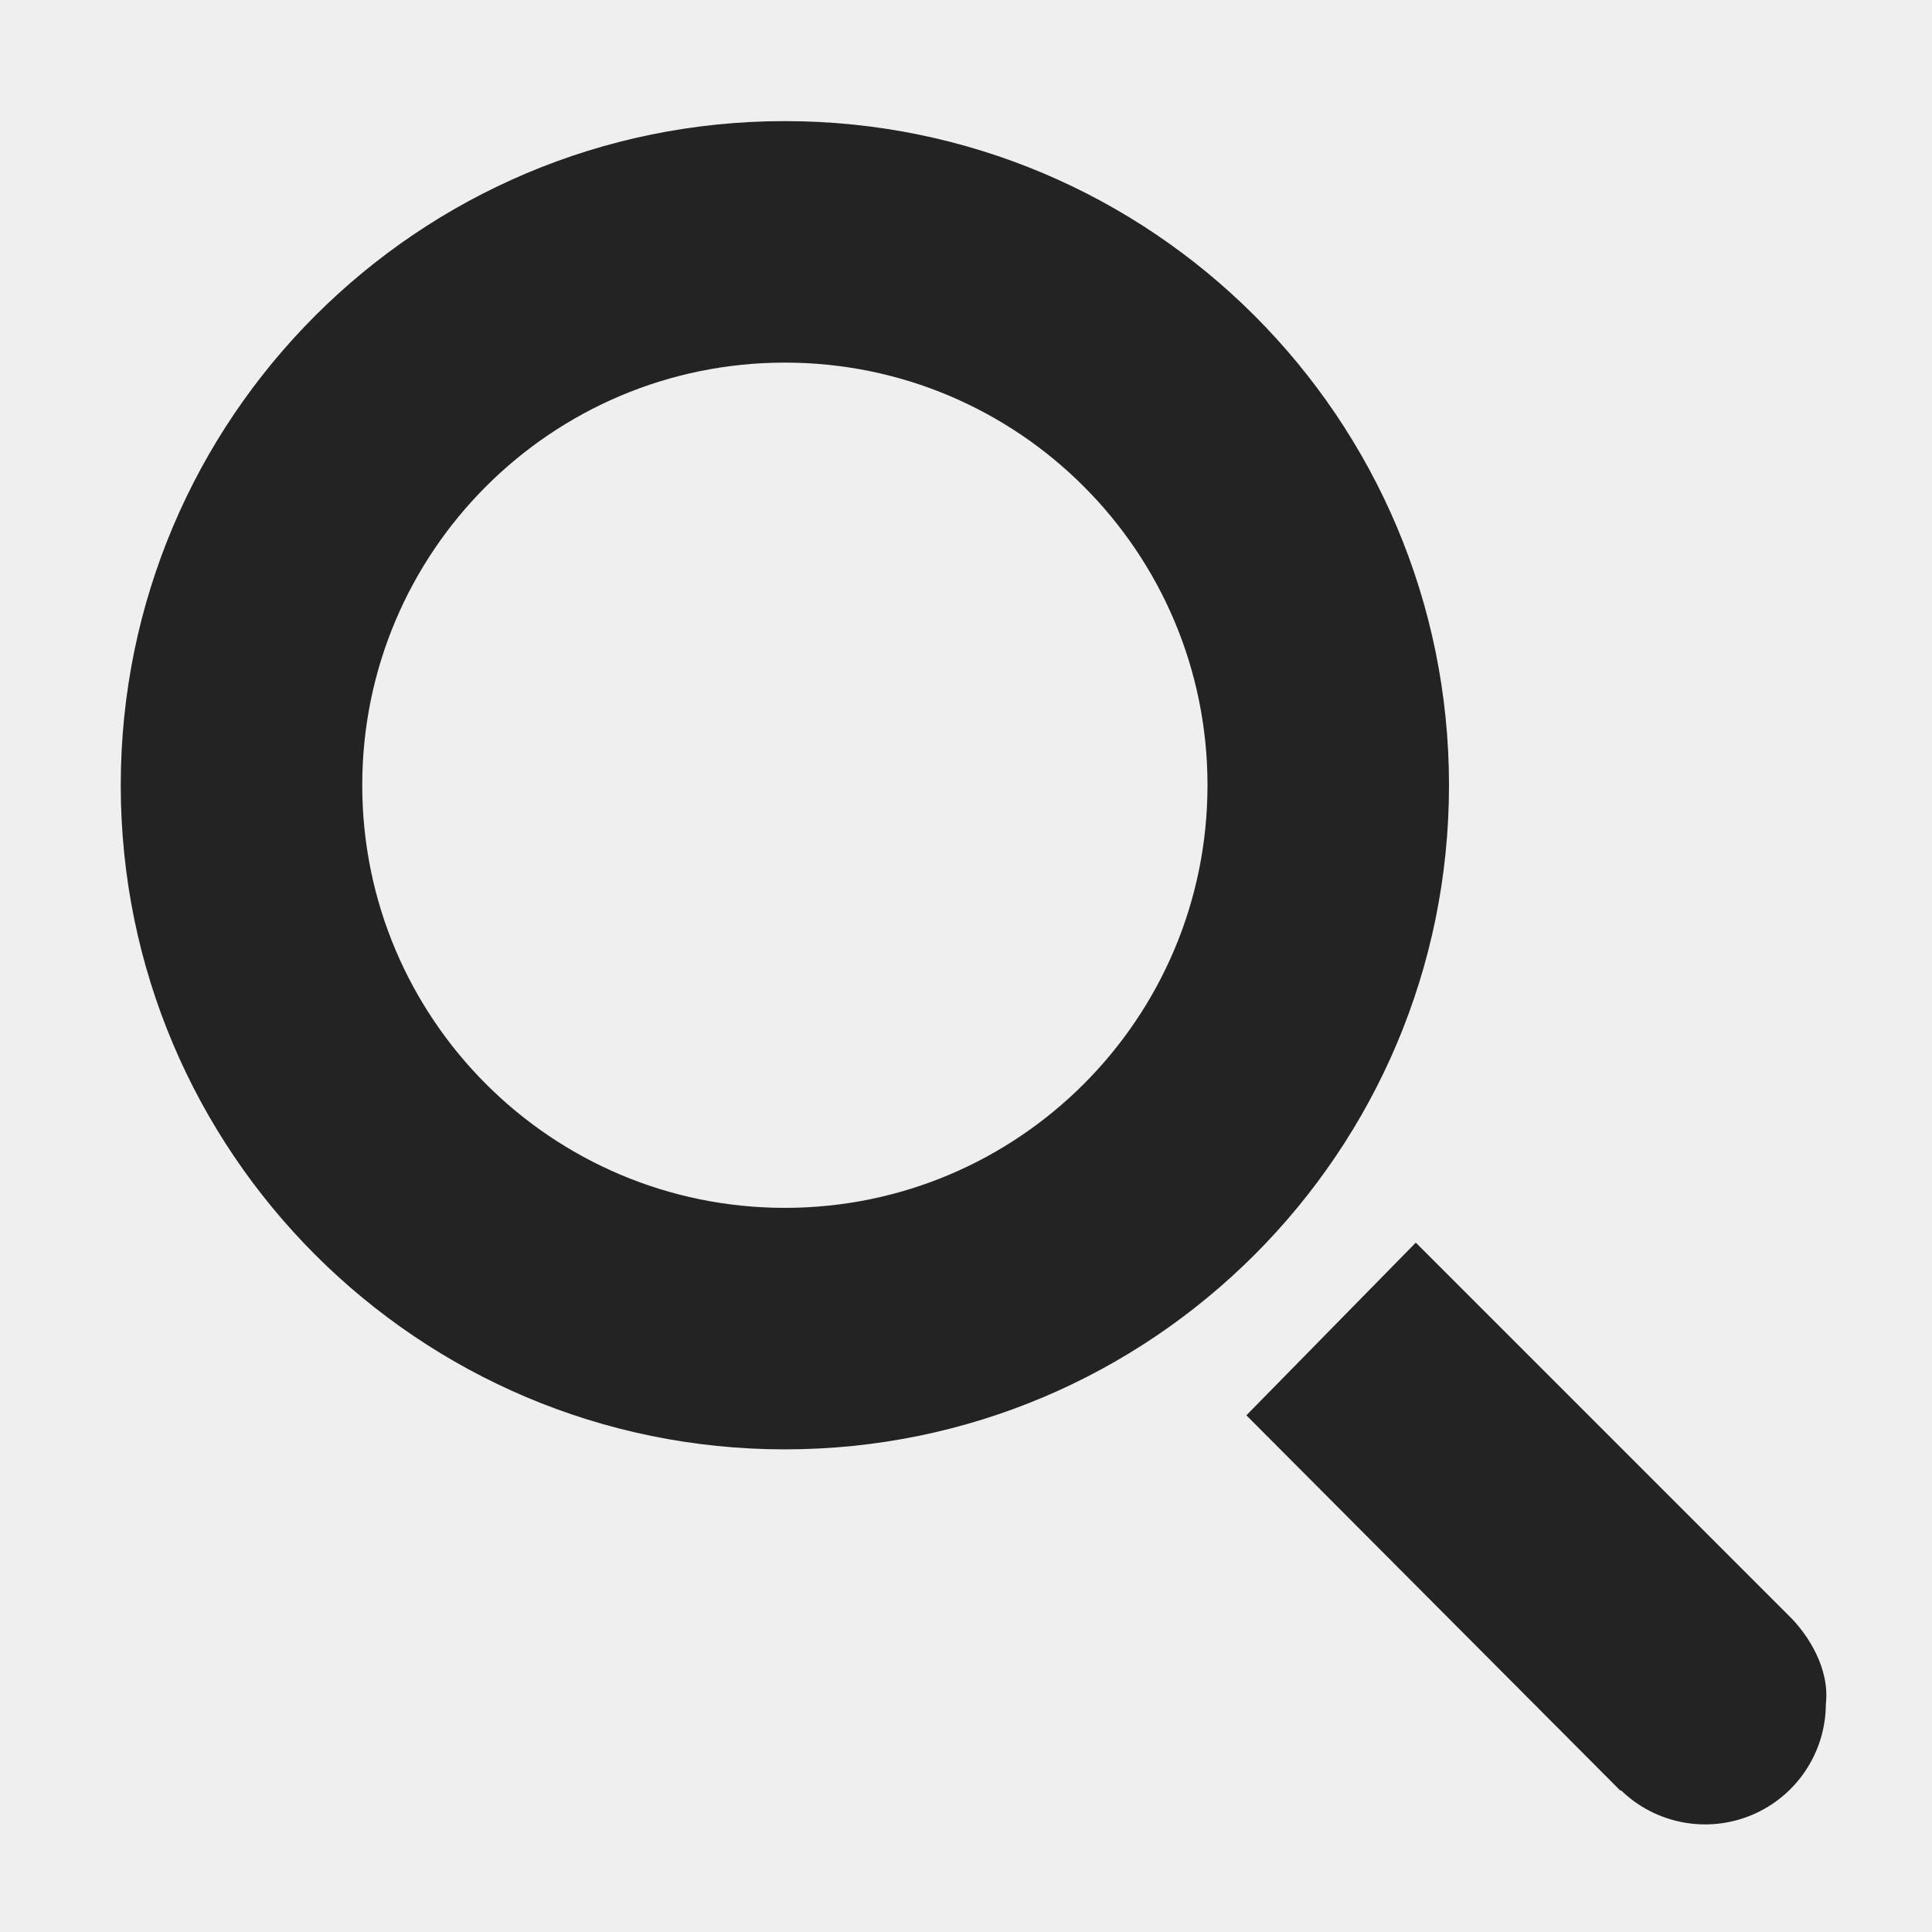
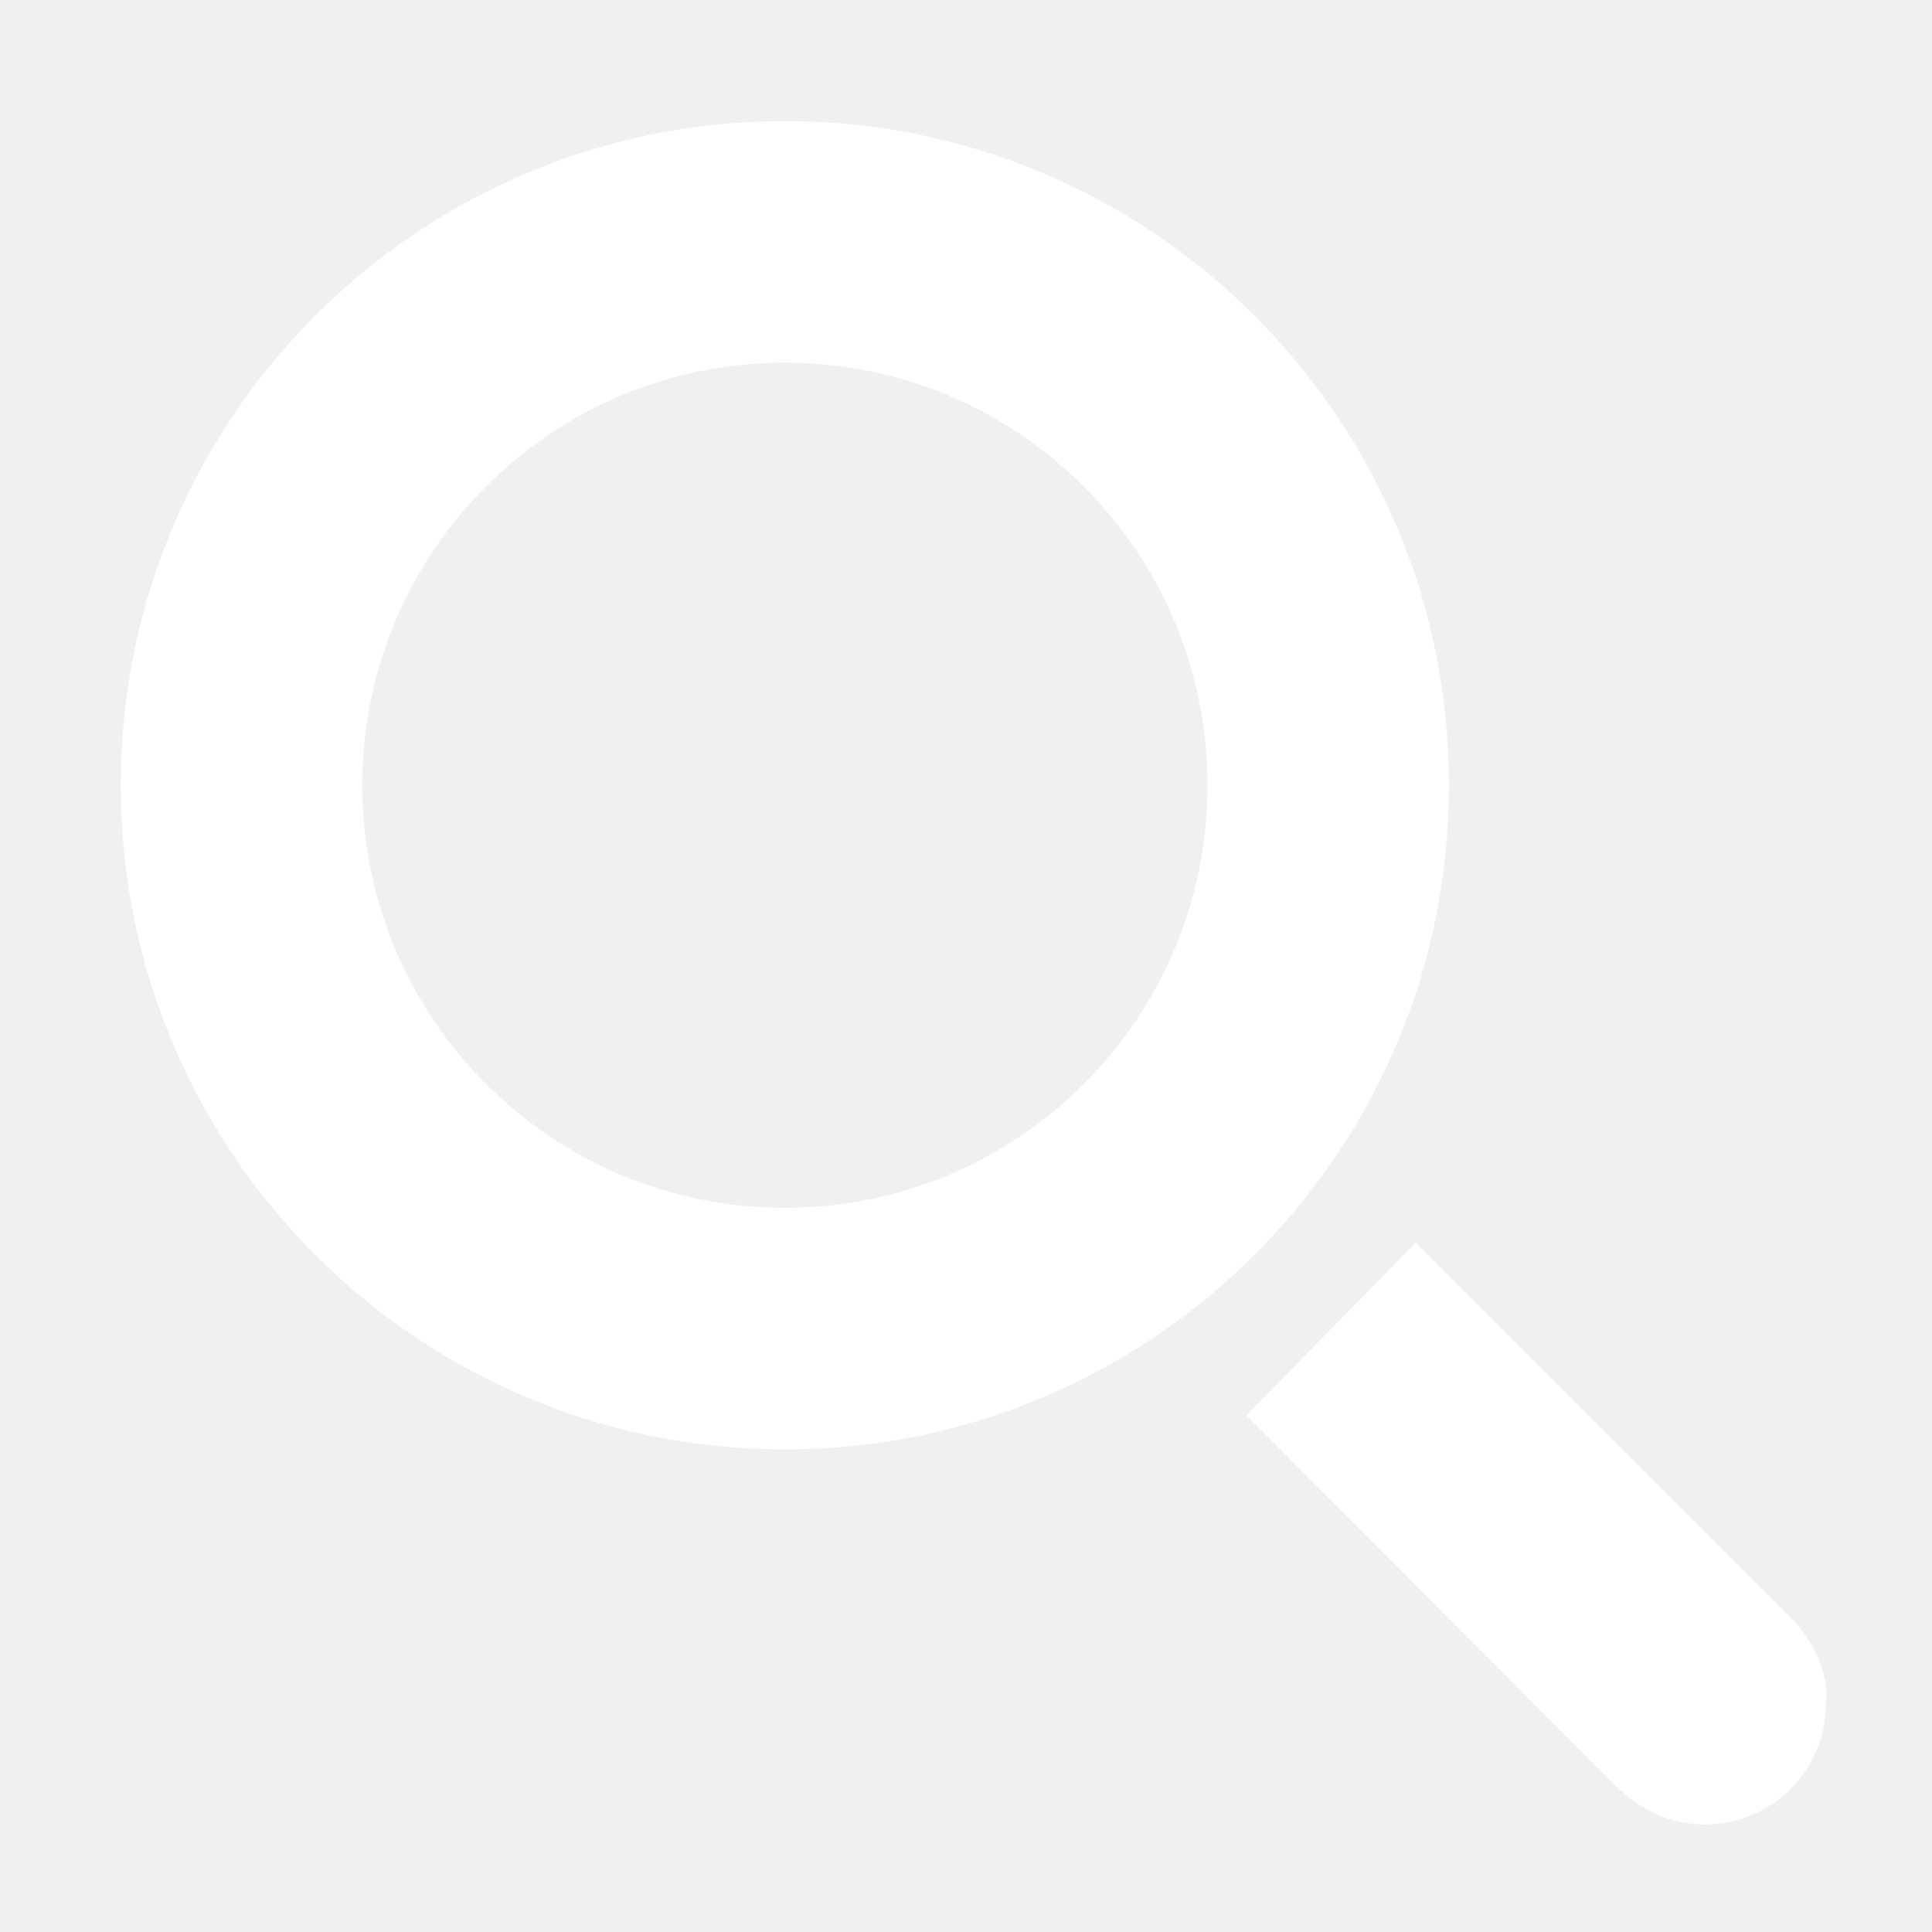
<svg xmlns="http://www.w3.org/2000/svg" viewBox="0 0 16 16">
-   <path color="#bebebe" d="M16 0H0v16h16z" fill="gray" fill-opacity=".01" />
-   <path color="#000" d="m297.42 362.83.004-.004a1 1 0 0 0 1.697-.715c.034-.298-.153-.577-.295-.719l-3.101-3.101-1.403 1.43z" fill="#232323" style="text-decoration-line:none;text-indent:0;text-transform:none" transform="translate(-284 -348)" />
-   <path d="M6.5 1.003a5.5 5.5 0 0 0-5.5 5.5 5.5 5.5 0 0 0 5.5 5.5 5.5 5.5 0 0 0 5.5-5.5 5.5 5.5 0 0 0-5.5-5.5zm0 2a3.5 3.5 0 0 1 3.5 3.5 3.5 3.5 0 0 1-3.5 3.5 3.5 3.5 0 0 1-3.5-3.5 3.5 3.5 0 0 1 3.5-3.5z" fill="#232323" />
+   <path d="m297.42 362.83.004-.004a1 1 0 0 0 1.697-.715c.034-.298-.153-.577-.295-.719l-3.101-3.101-1.403 1.43z" fill="#ffffff" transform="translate(-284 -348)" />
+   <path d="M6.5 1.003a5.5 5.5 0 0 0-5.5 5.5 5.5 5.5 0 0 0 5.5 5.5 5.5 5.5 0 0 0 5.5-5.5 5.5 5.5 0 0 0-5.5-5.5zm0 2a3.5 3.5 0 0 1 3.5 3.5 3.5 3.5 0 0 1-3.5 3.5 3.5 3.5 0 0 1-3.5-3.5 3.5 3.5 0 0 1 3.5-3.5z" fill="#ffffff" />
</svg>
